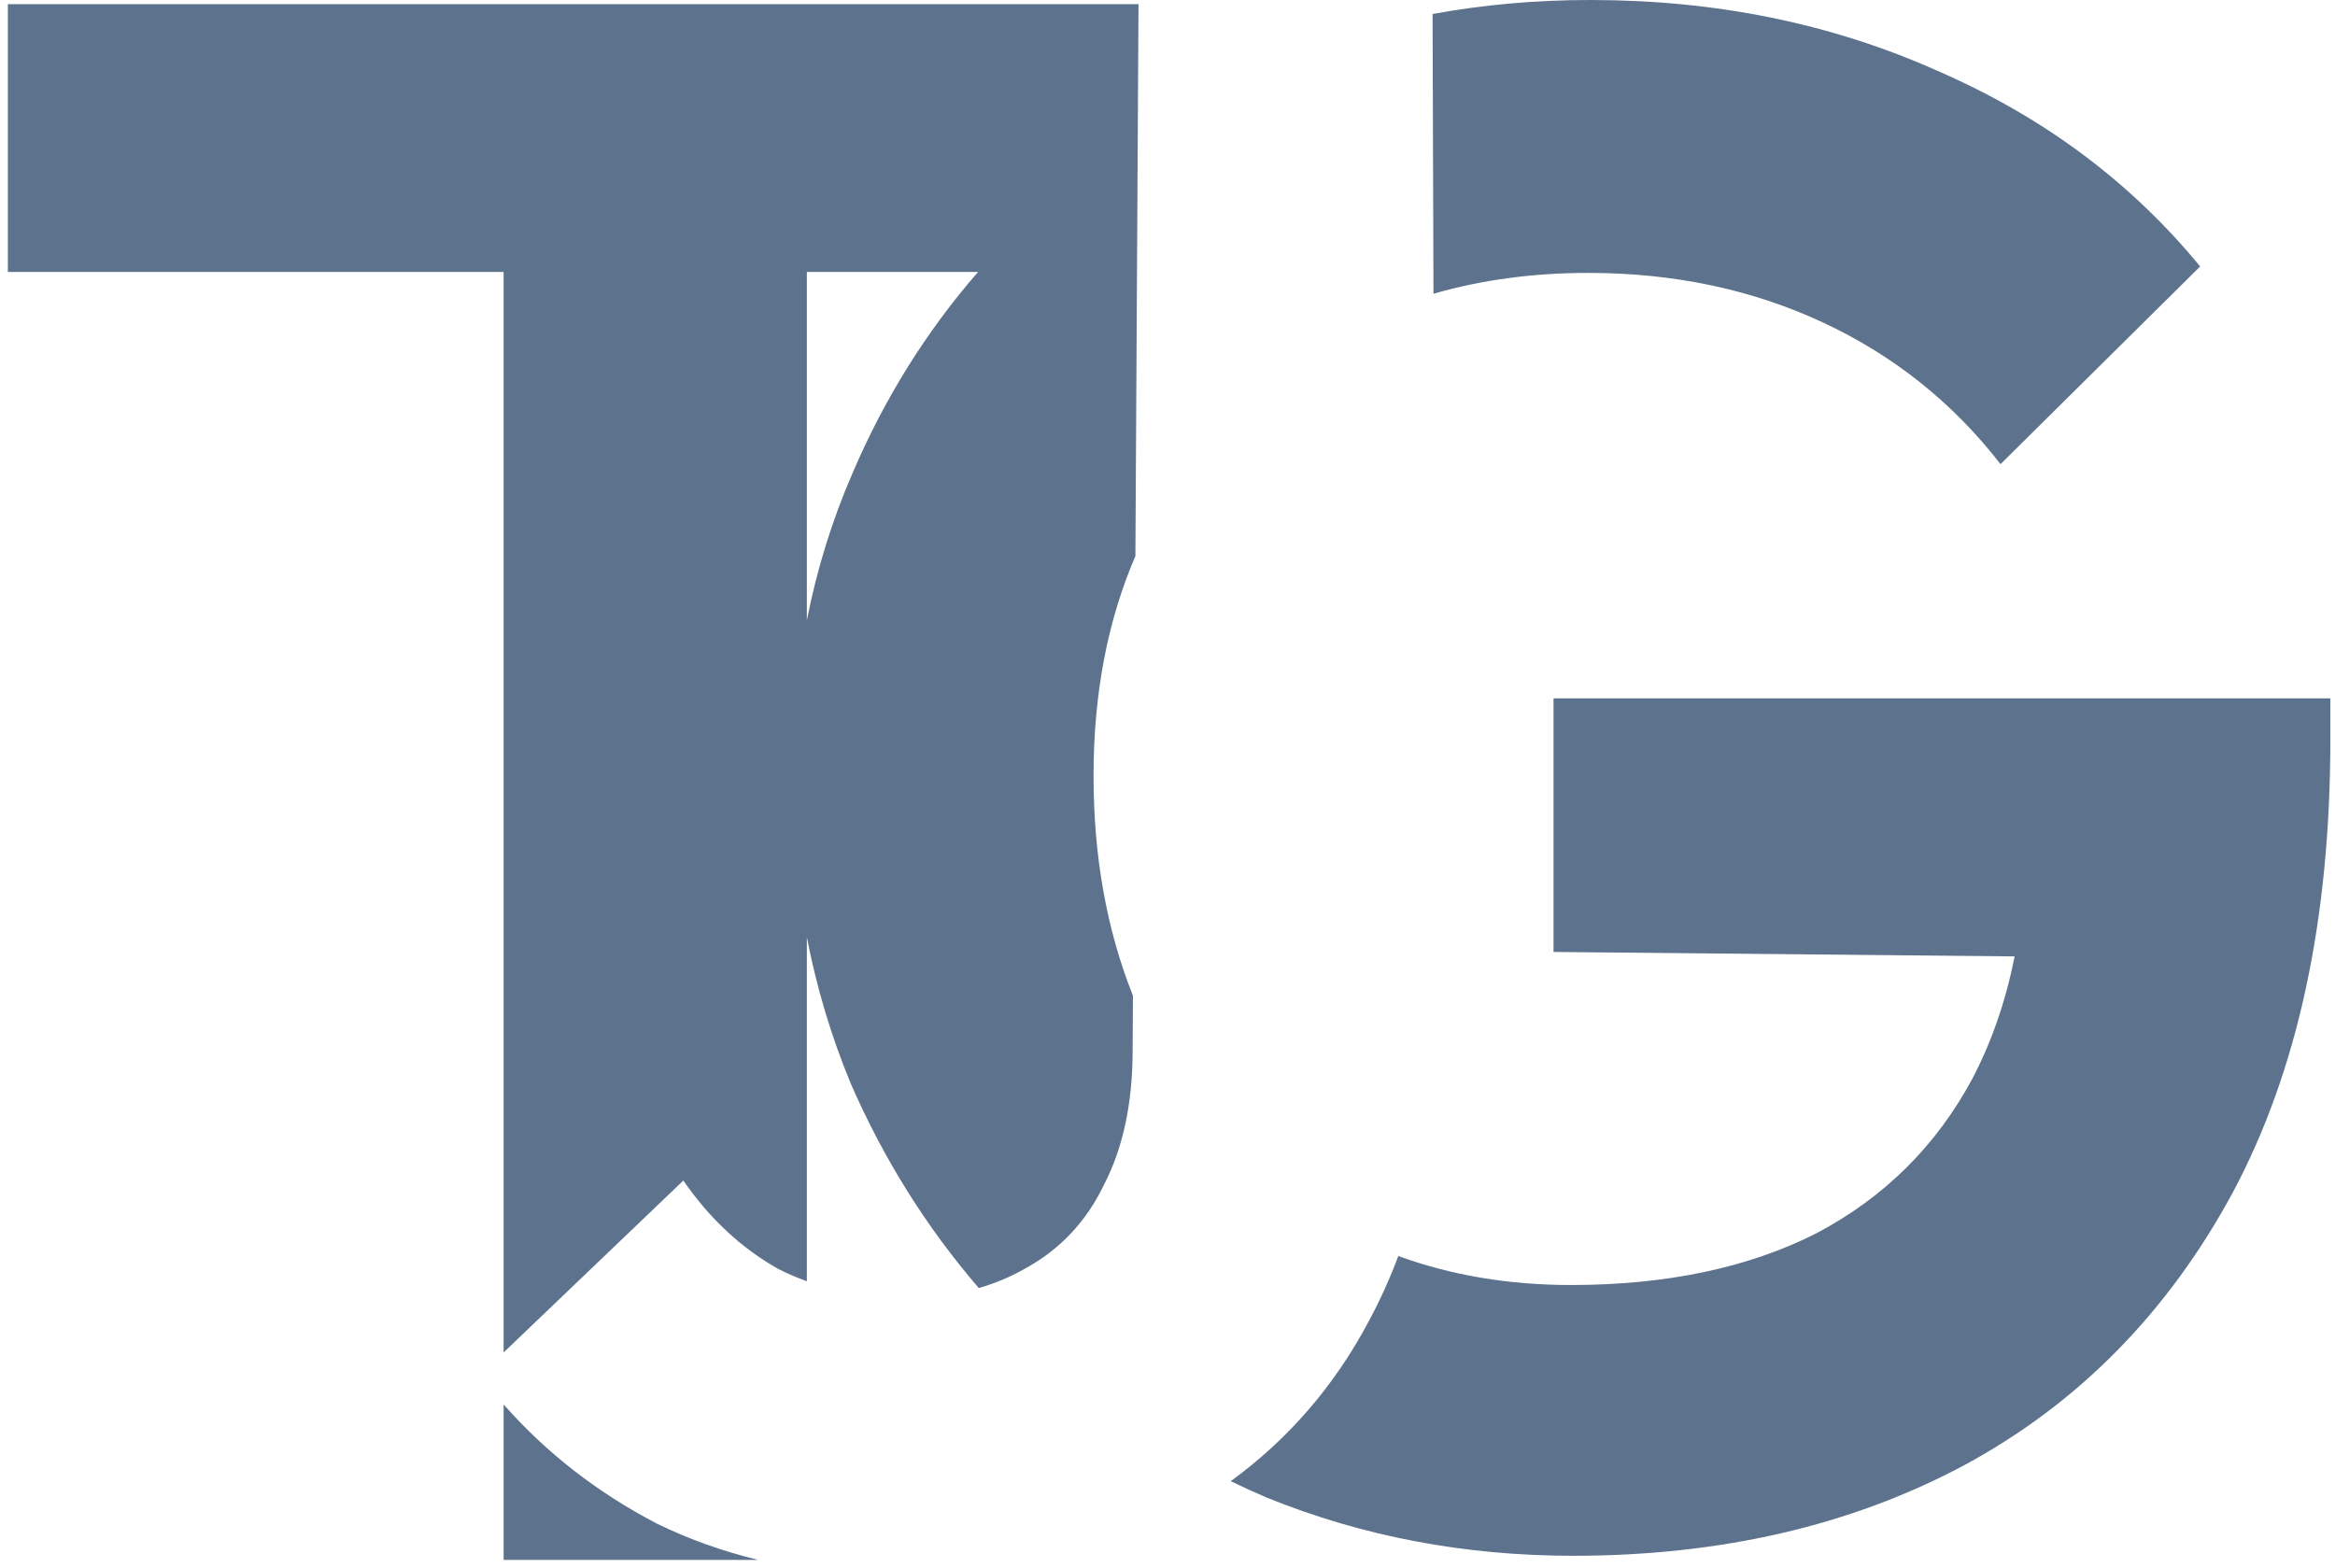
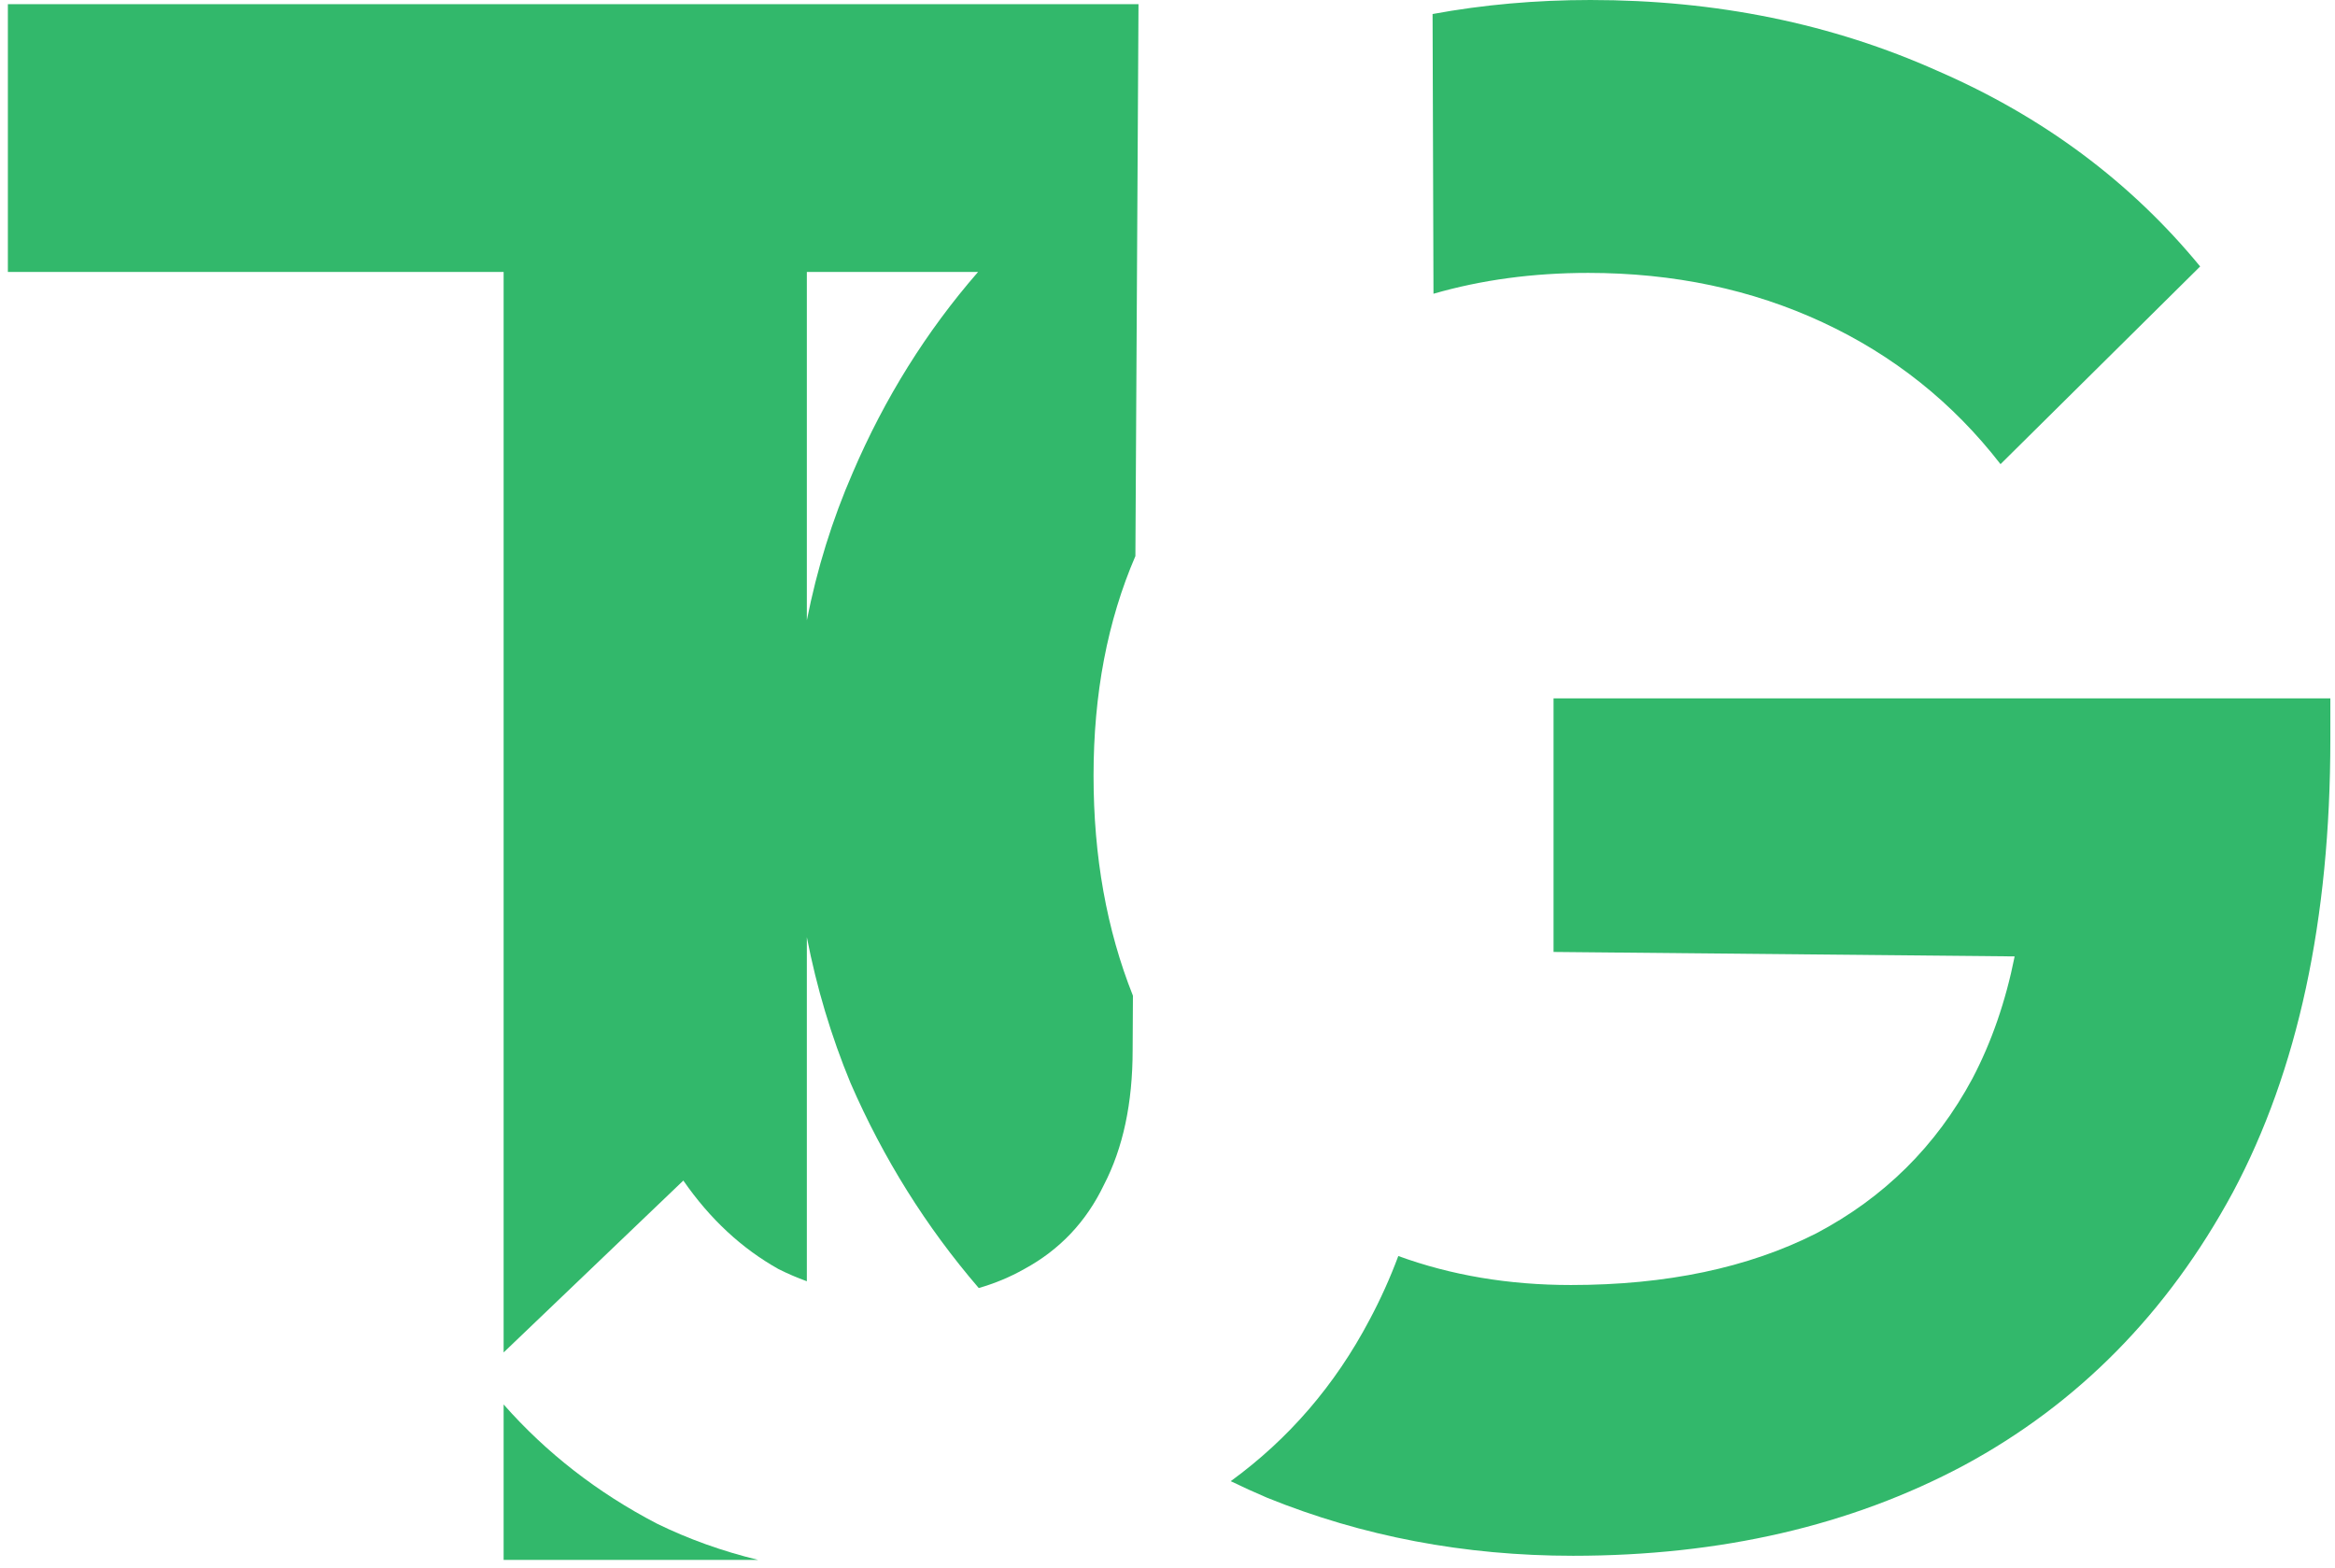
<svg xmlns="http://www.w3.org/2000/svg" width="143" height="96" viewBox="0 0 143 96" fill="none">
-   <path d="M75.372 90.721C76.104 91.076 76.847 91.414 77.602 91.736C83.448 94.105 89.694 95.29 96.338 95.29C105.374 95.29 113.347 93.447 120.257 89.762C127.256 85.989 132.748 80.417 136.735 73.047C140.721 65.588 142.715 56.332 142.715 45.276V42.775H95.142V58.306L123.381 58.579C122.83 61.337 121.966 63.834 120.789 66.071C118.574 70.195 115.385 73.354 111.221 75.548C107.058 77.653 102.052 78.706 96.205 78.706C92.403 78.706 88.879 78.114 85.635 76.93C85.129 78.286 84.54 79.592 83.868 80.848C81.764 84.837 78.932 88.128 75.372 90.721Z" fill="#5C728D" />
-   <path fill-rule="evenodd" clip-rule="evenodd" d="M69.534 34.061C67.825 38.02 66.971 42.504 66.971 47.513C66.971 52.459 67.775 56.95 69.383 60.985L69.365 64.311C69.365 67.564 68.777 70.32 67.602 72.58C66.518 74.839 64.892 76.555 62.723 77.73C61.858 78.219 60.931 78.606 59.941 78.891C56.713 75.137 54.096 70.951 52.088 66.334C50.902 63.464 50.011 60.486 49.413 57.4V78.476C48.821 78.261 48.243 78.013 47.678 77.73C45.419 76.465 43.476 74.658 41.849 72.308L30.843 82.836V16.657H0.482V0.256H69.724L69.534 34.061ZM49.413 37.994C50.033 34.847 50.969 31.834 52.221 28.956C54.175 24.393 56.734 20.293 59.898 16.657H49.413V37.994Z" fill="#5C728D" />
-   <path d="M87.789 17.992C90.734 17.141 93.893 16.715 97.268 16.715C102.495 16.715 107.279 17.724 111.62 19.742C115.961 21.761 119.593 24.656 122.516 28.429L134.742 16.32C130.489 11.143 125.13 7.151 118.663 4.343C112.195 1.448 105.108 0 97.401 0C94.065 0 90.843 0.286 87.734 0.859L87.789 17.992Z" fill="#5C728D" />
-   <path d="M30.843 86.022V95.542H46.428C44.23 95.008 42.161 94.267 40.223 93.317C36.589 91.424 33.462 88.993 30.843 86.022Z" fill="#5C728D" />
+   <path d="M75.372 90.721C76.104 91.076 76.847 91.414 77.602 91.736C83.448 94.105 89.694 95.29 96.338 95.29C105.374 95.29 113.347 93.447 120.257 89.762C127.256 85.989 132.748 80.417 136.735 73.047C140.721 65.588 142.715 56.332 142.715 45.276V42.775H95.142V58.306L123.381 58.579C122.83 61.337 121.966 63.834 120.789 66.071C118.574 70.195 115.385 73.354 111.221 75.548C107.058 77.653 102.052 78.706 96.205 78.706C92.403 78.706 88.879 78.114 85.635 76.93C85.129 78.286 84.54 79.592 83.868 80.848C81.764 84.837 78.932 88.128 75.372 90.721Z" fill="#32b86b" />
+   <path fill-rule="evenodd" clip-rule="evenodd" d="M69.534 34.061C67.825 38.02 66.971 42.504 66.971 47.513C66.971 52.459 67.775 56.95 69.383 60.985L69.365 64.311C69.365 67.564 68.777 70.32 67.602 72.58C66.518 74.839 64.892 76.555 62.723 77.73C61.858 78.219 60.931 78.606 59.941 78.891C56.713 75.137 54.096 70.951 52.088 66.334C50.902 63.464 50.011 60.486 49.413 57.4V78.476C48.821 78.261 48.243 78.013 47.678 77.73C45.419 76.465 43.476 74.658 41.849 72.308L30.843 82.836V16.657H0.482V0.256H69.724L69.534 34.061ZM49.413 37.994C50.033 34.847 50.969 31.834 52.221 28.956C54.175 24.393 56.734 20.293 59.898 16.657H49.413V37.994Z" fill="#32b86b" />
+   <path d="M87.789 17.992C90.734 17.141 93.893 16.715 97.268 16.715C102.495 16.715 107.279 17.724 111.62 19.742C115.961 21.761 119.593 24.656 122.516 28.429L134.742 16.32C130.489 11.143 125.13 7.151 118.663 4.343C112.195 1.448 105.108 0 97.401 0C94.065 0 90.843 0.286 87.734 0.859L87.789 17.992Z" fill="#32b86b" />
+   <path d="M30.843 86.022V95.542H46.428C44.23 95.008 42.161 94.267 40.223 93.317C36.589 91.424 33.462 88.993 30.843 86.022Z" fill="#32b86b" />
</svg>
